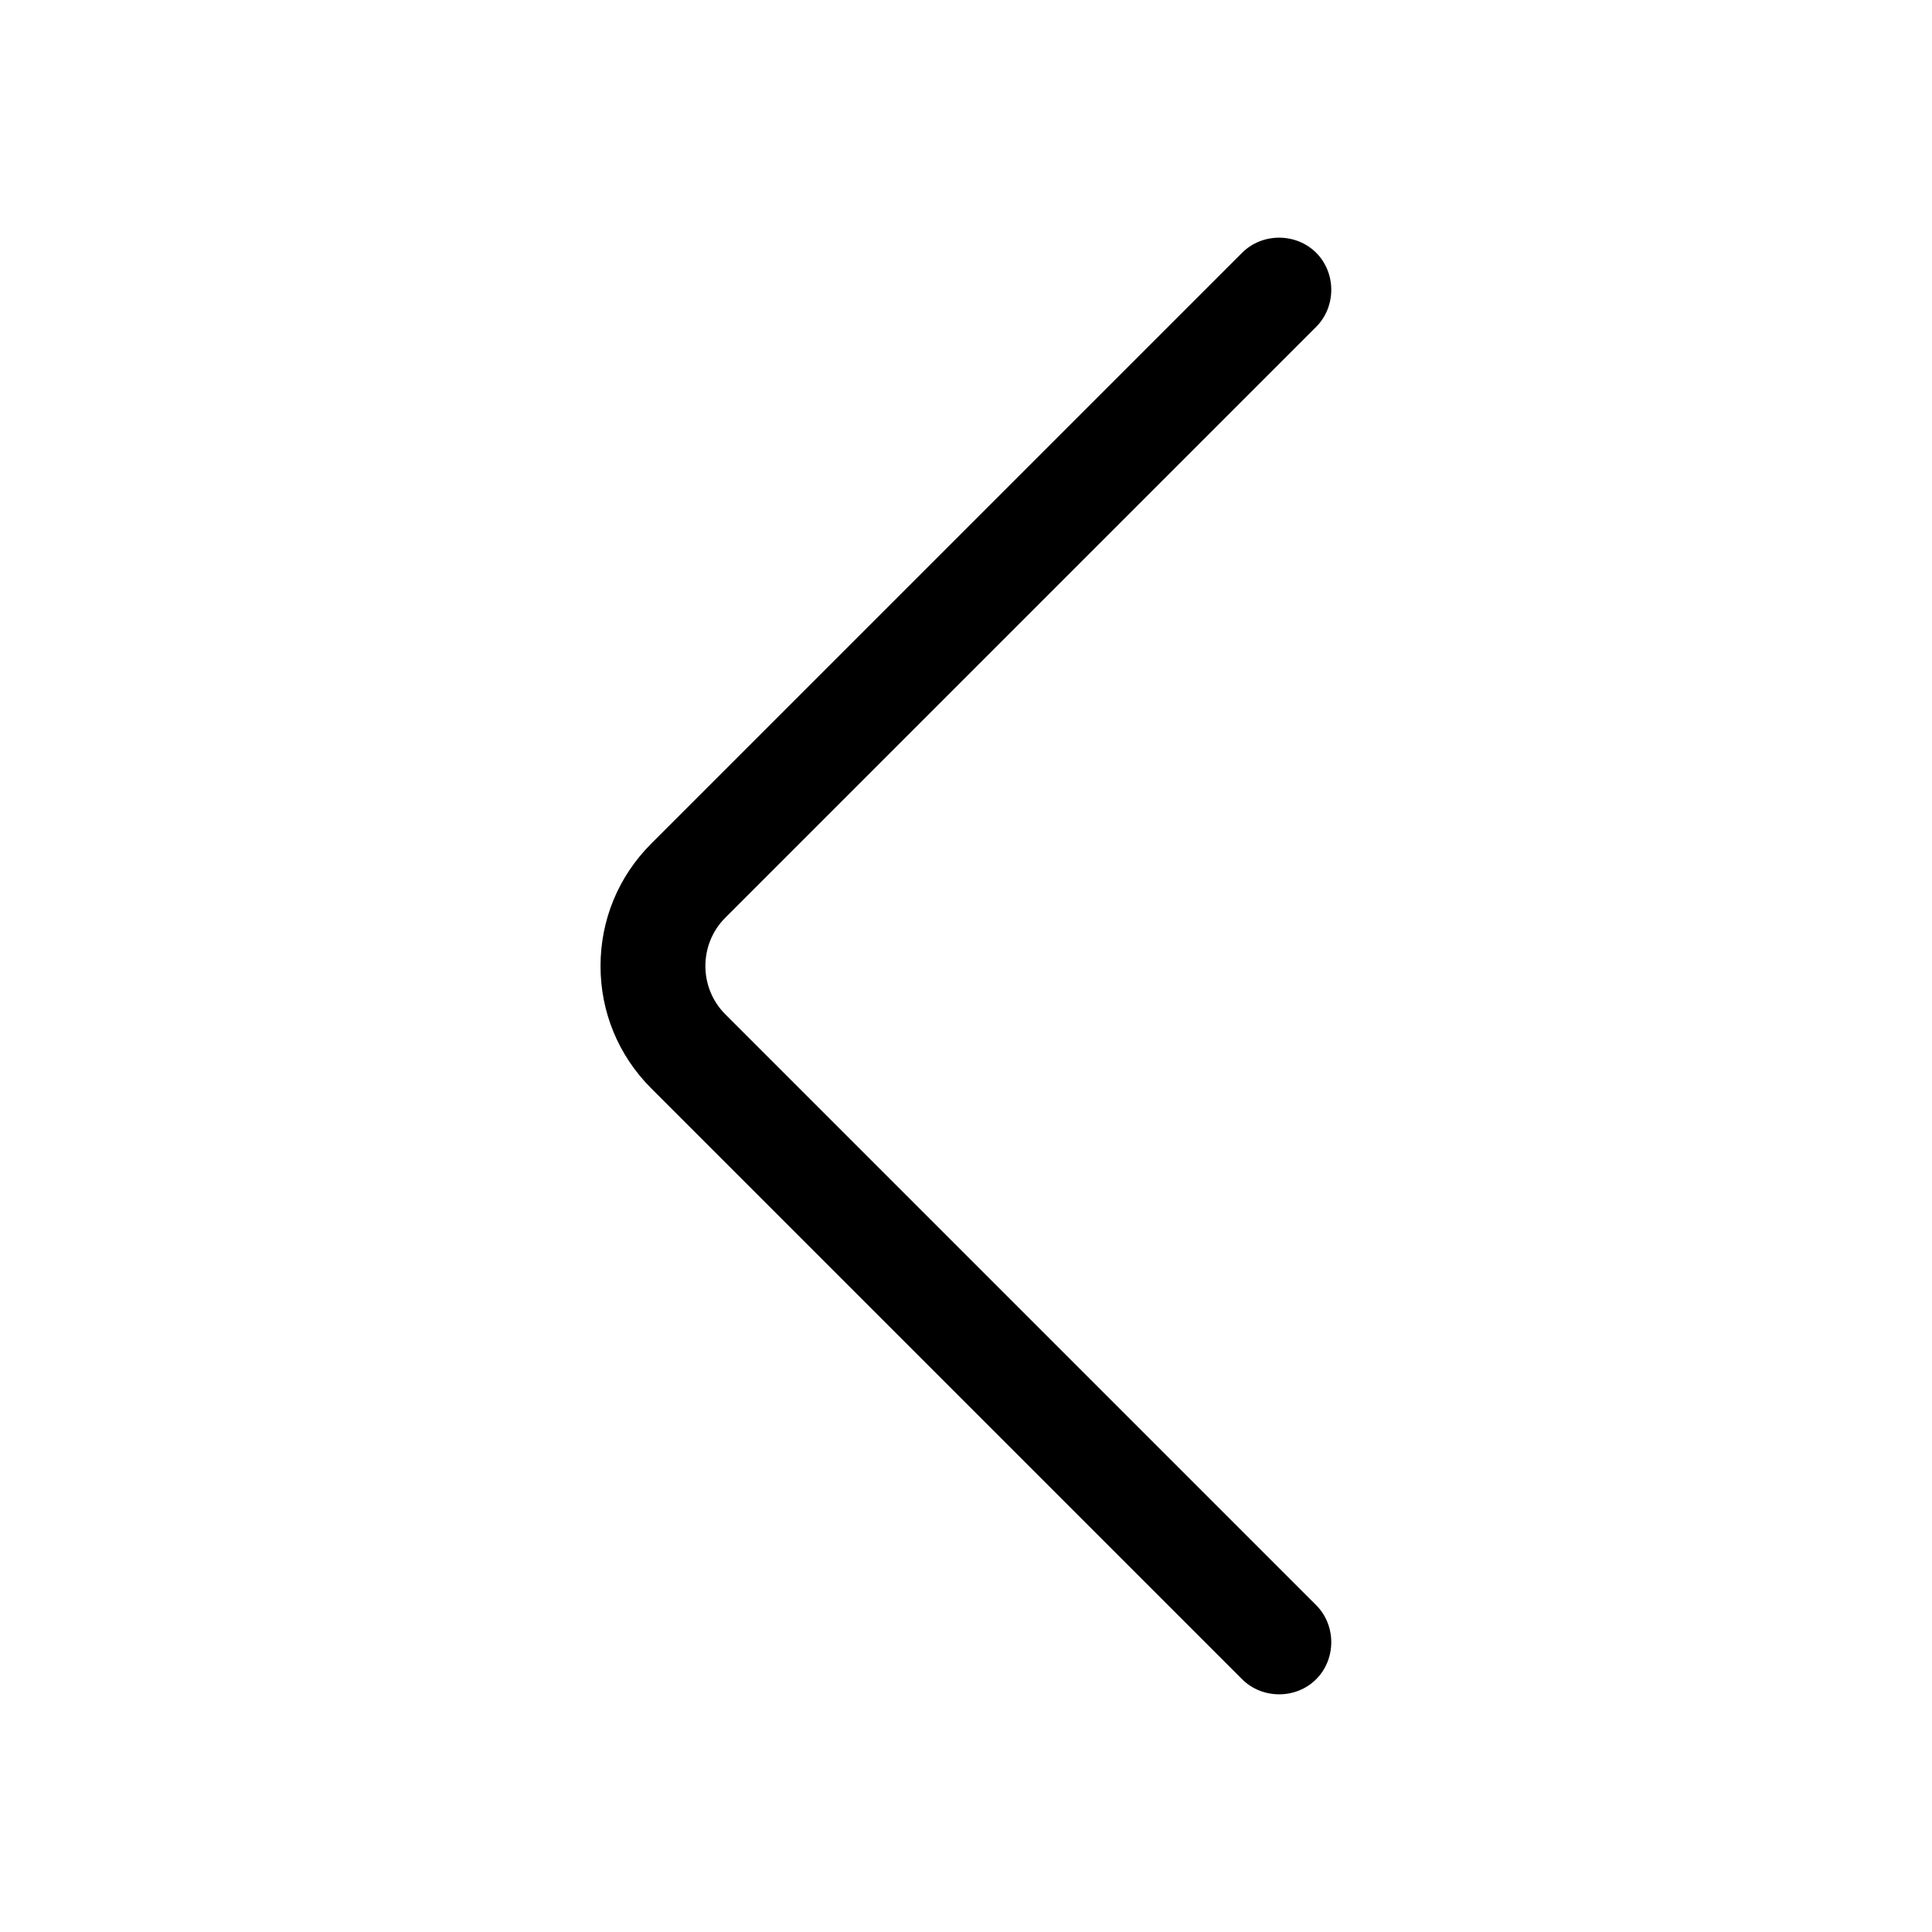
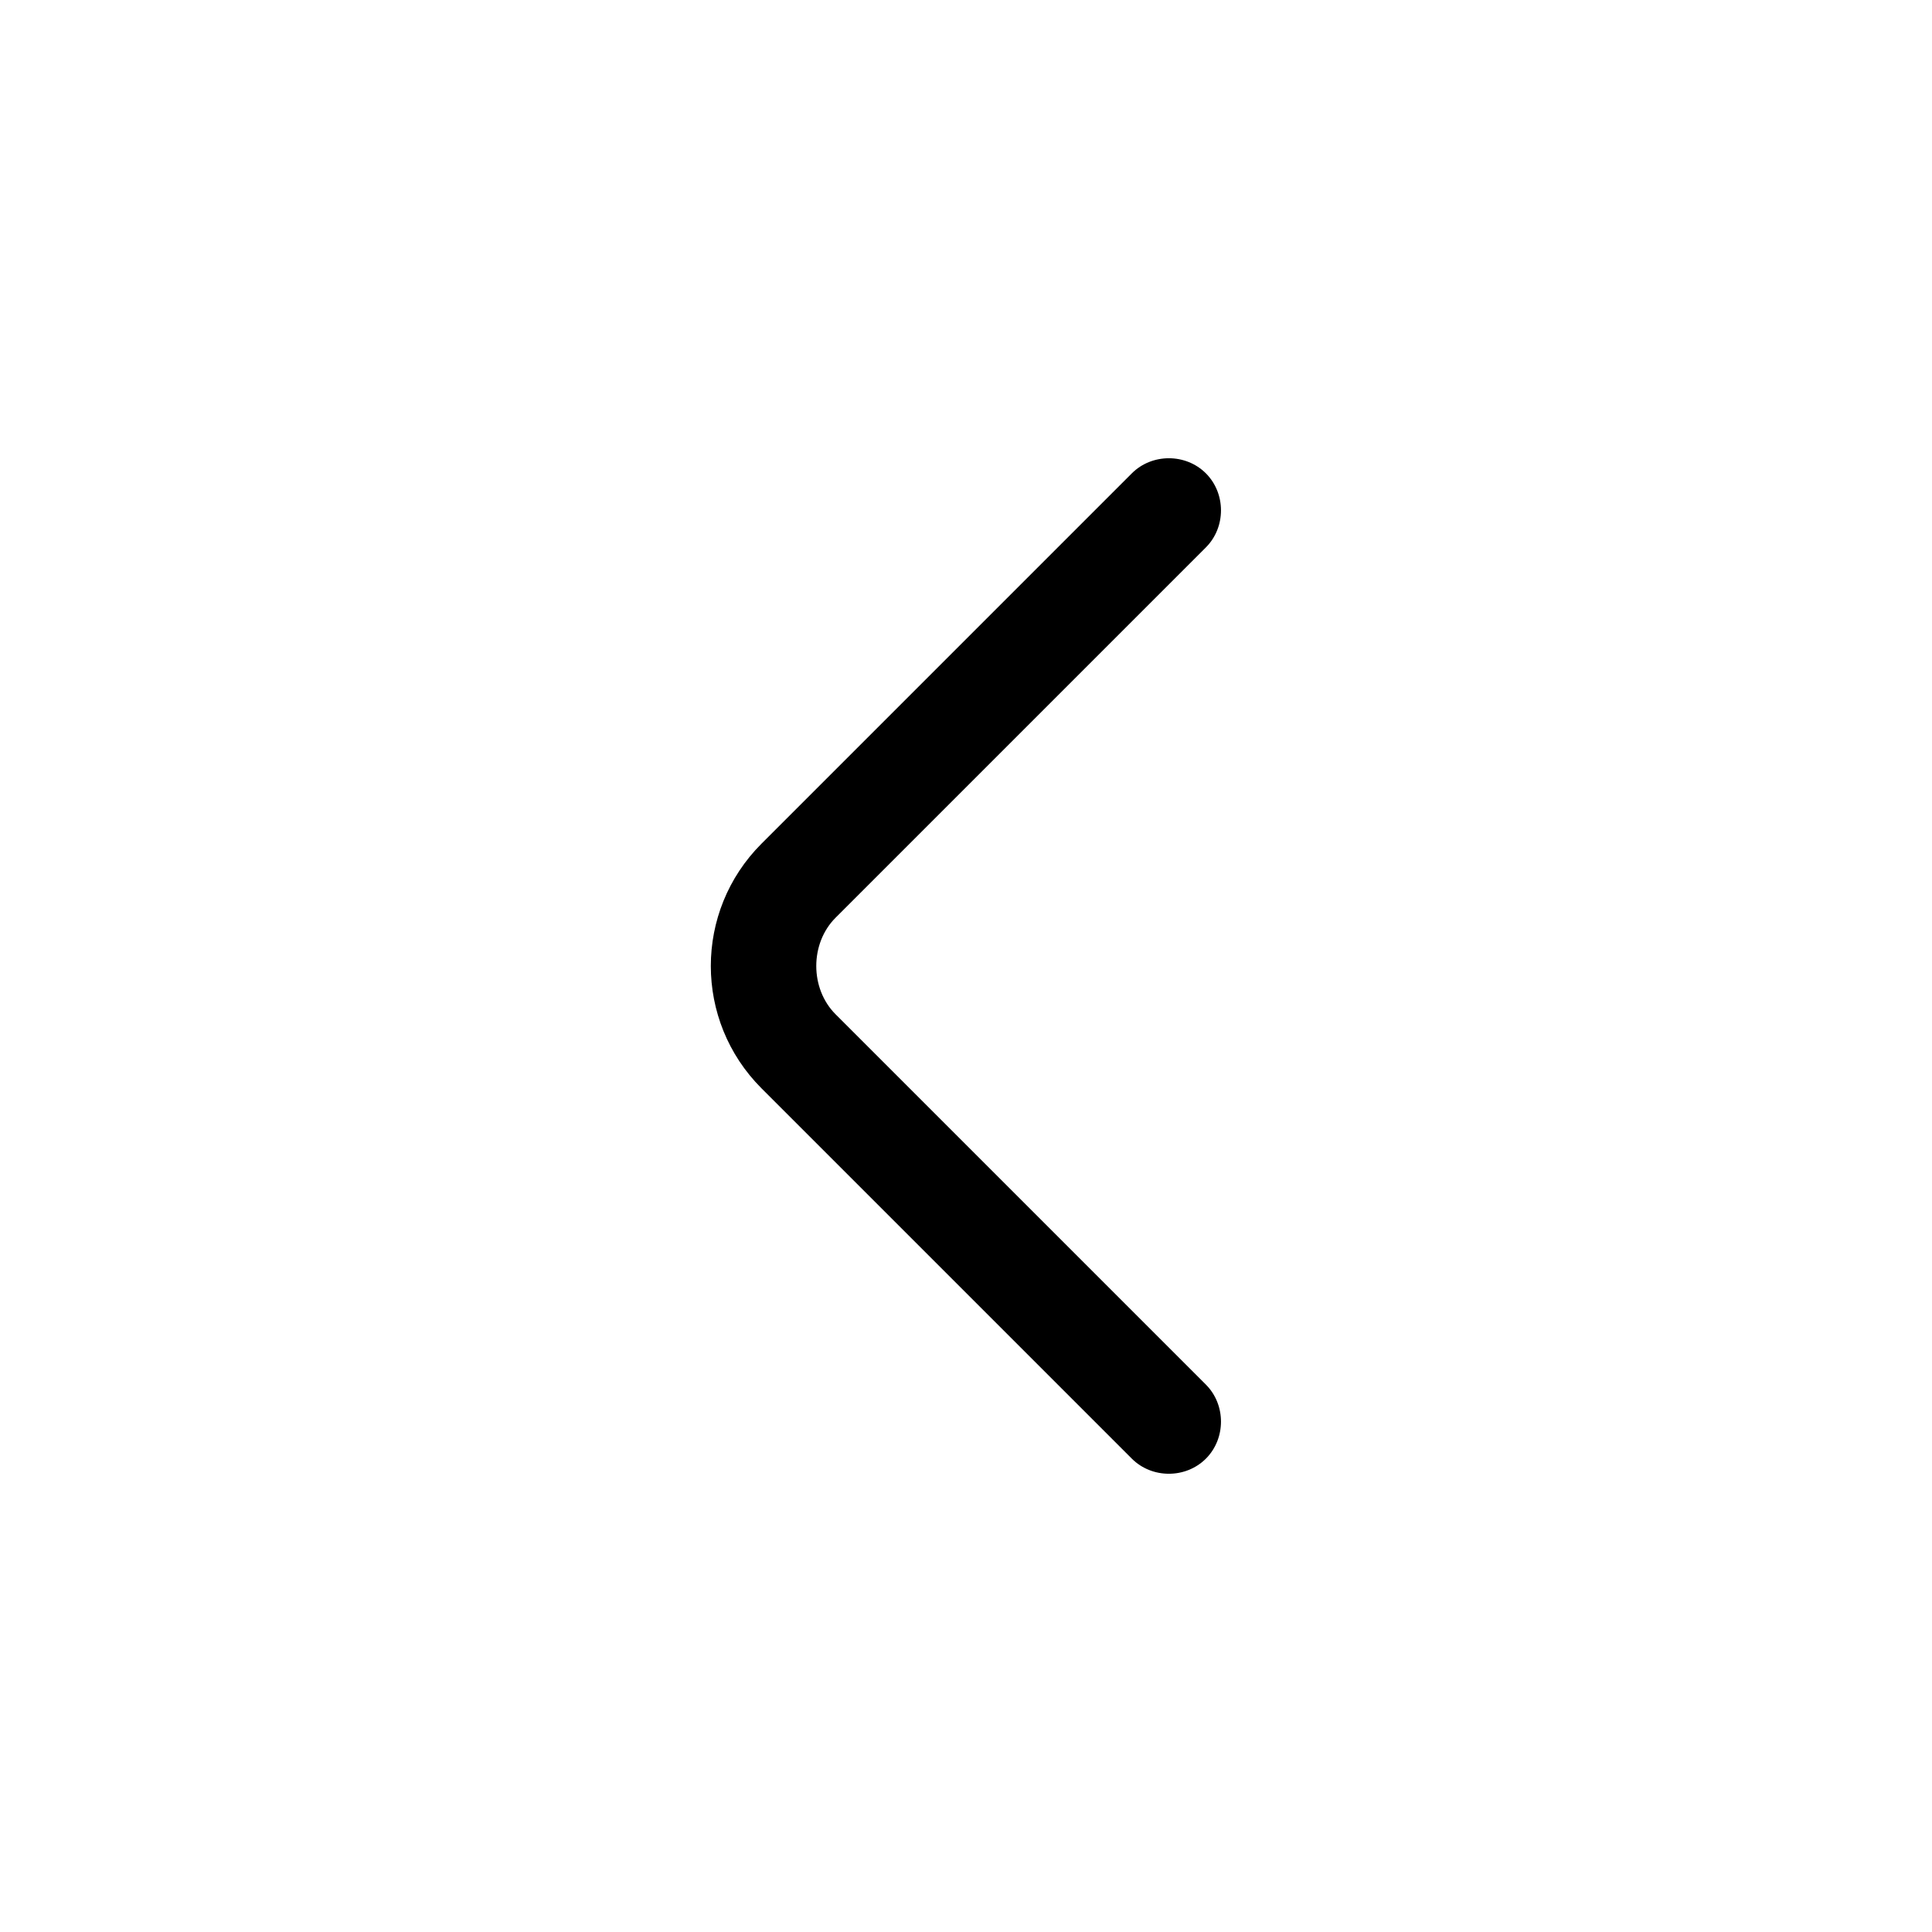
<svg xmlns="http://www.w3.org/2000/svg" id="FL" viewBox="0 0 24 24">
-   <path d="M7.46,12c0-.57.22-1.11.63-1.52l7.34-7.34c.25-.25.67-.25.92,0s.25.67,0,.92l-7.34,7.34c-.33.33-.33.87,0,1.2l7.34,7.34c.25.25.25.67,0,.92s-.67.25-.92,0l-7.34-7.34c-.41-.41-.63-.95-.63-1.52Z" style="fill: #000; stroke-width: 0px;" />
+   <path d="M8.83,12c0-.55.21-1.1.63-1.52l4.6-4.6c.25-.25.67-.25.92,0s.25.67,0,.92l-4.6,4.6c-.32.32-.32.88,0,1.2l4.6,4.6c.25.25.25.67,0,.92s-.67.25-.92,0l-4.6-4.6c-.42-.42-.63-.97-.63-1.52Z" />
</svg>
